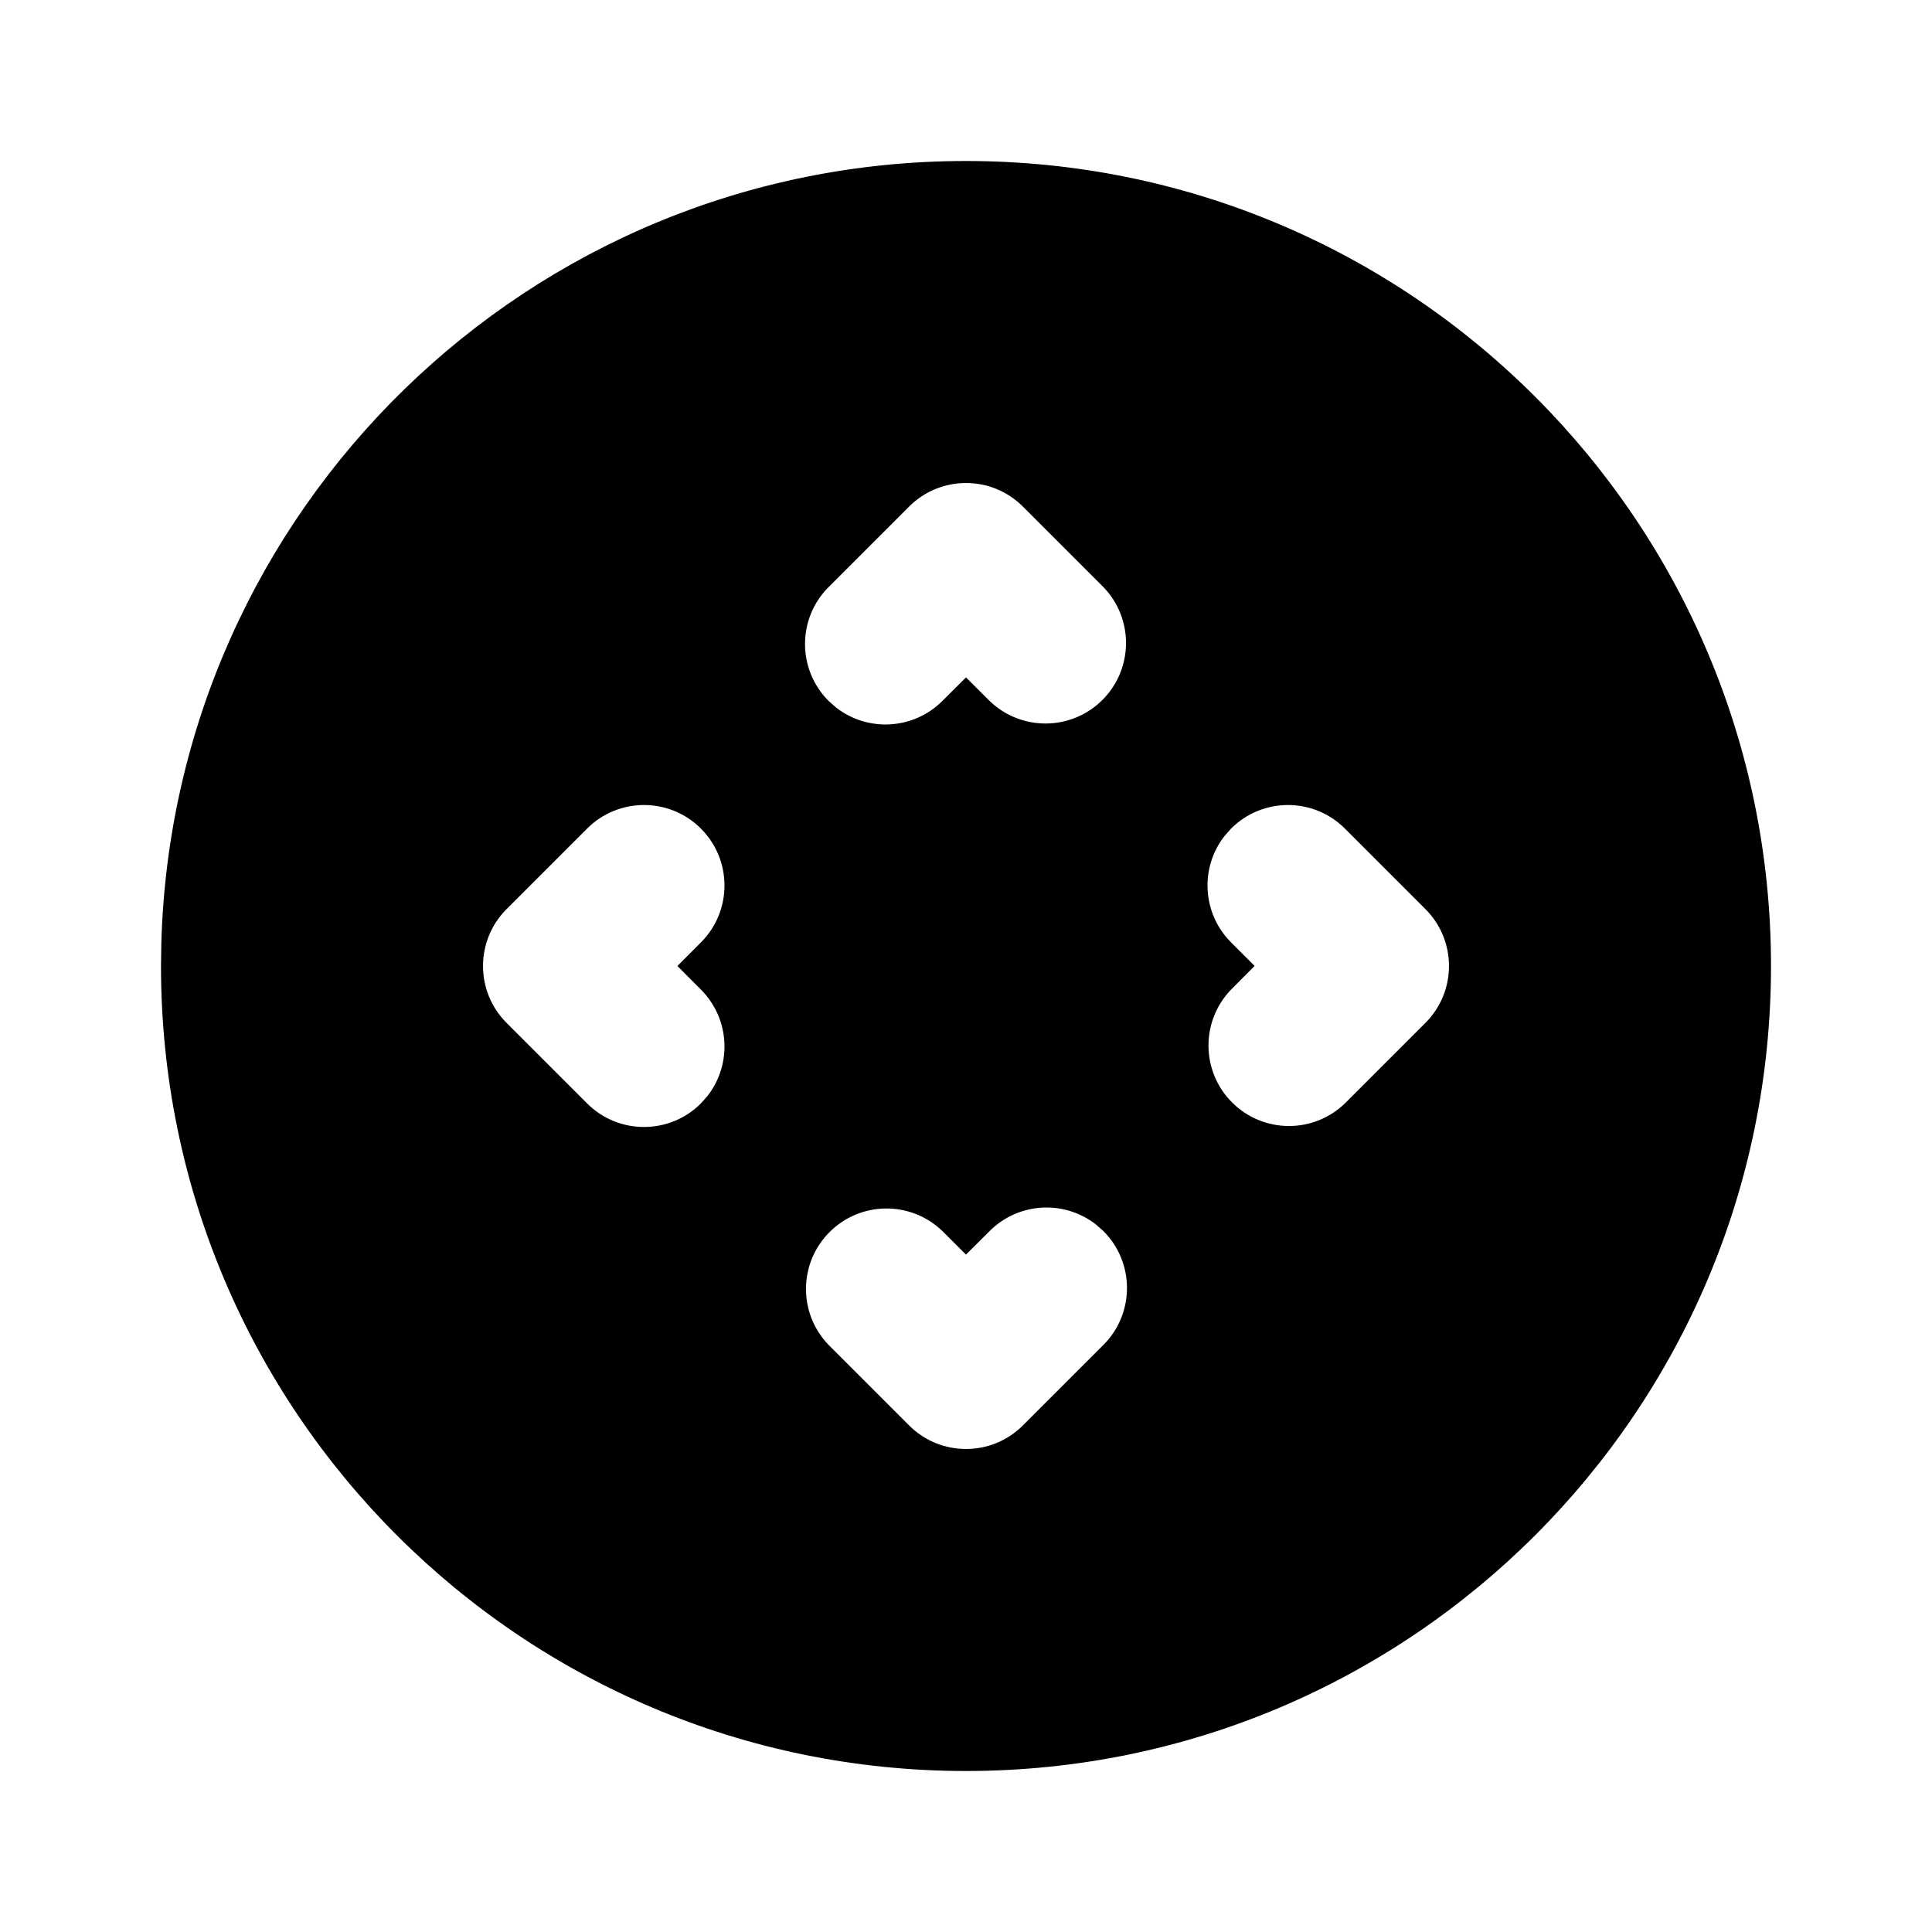
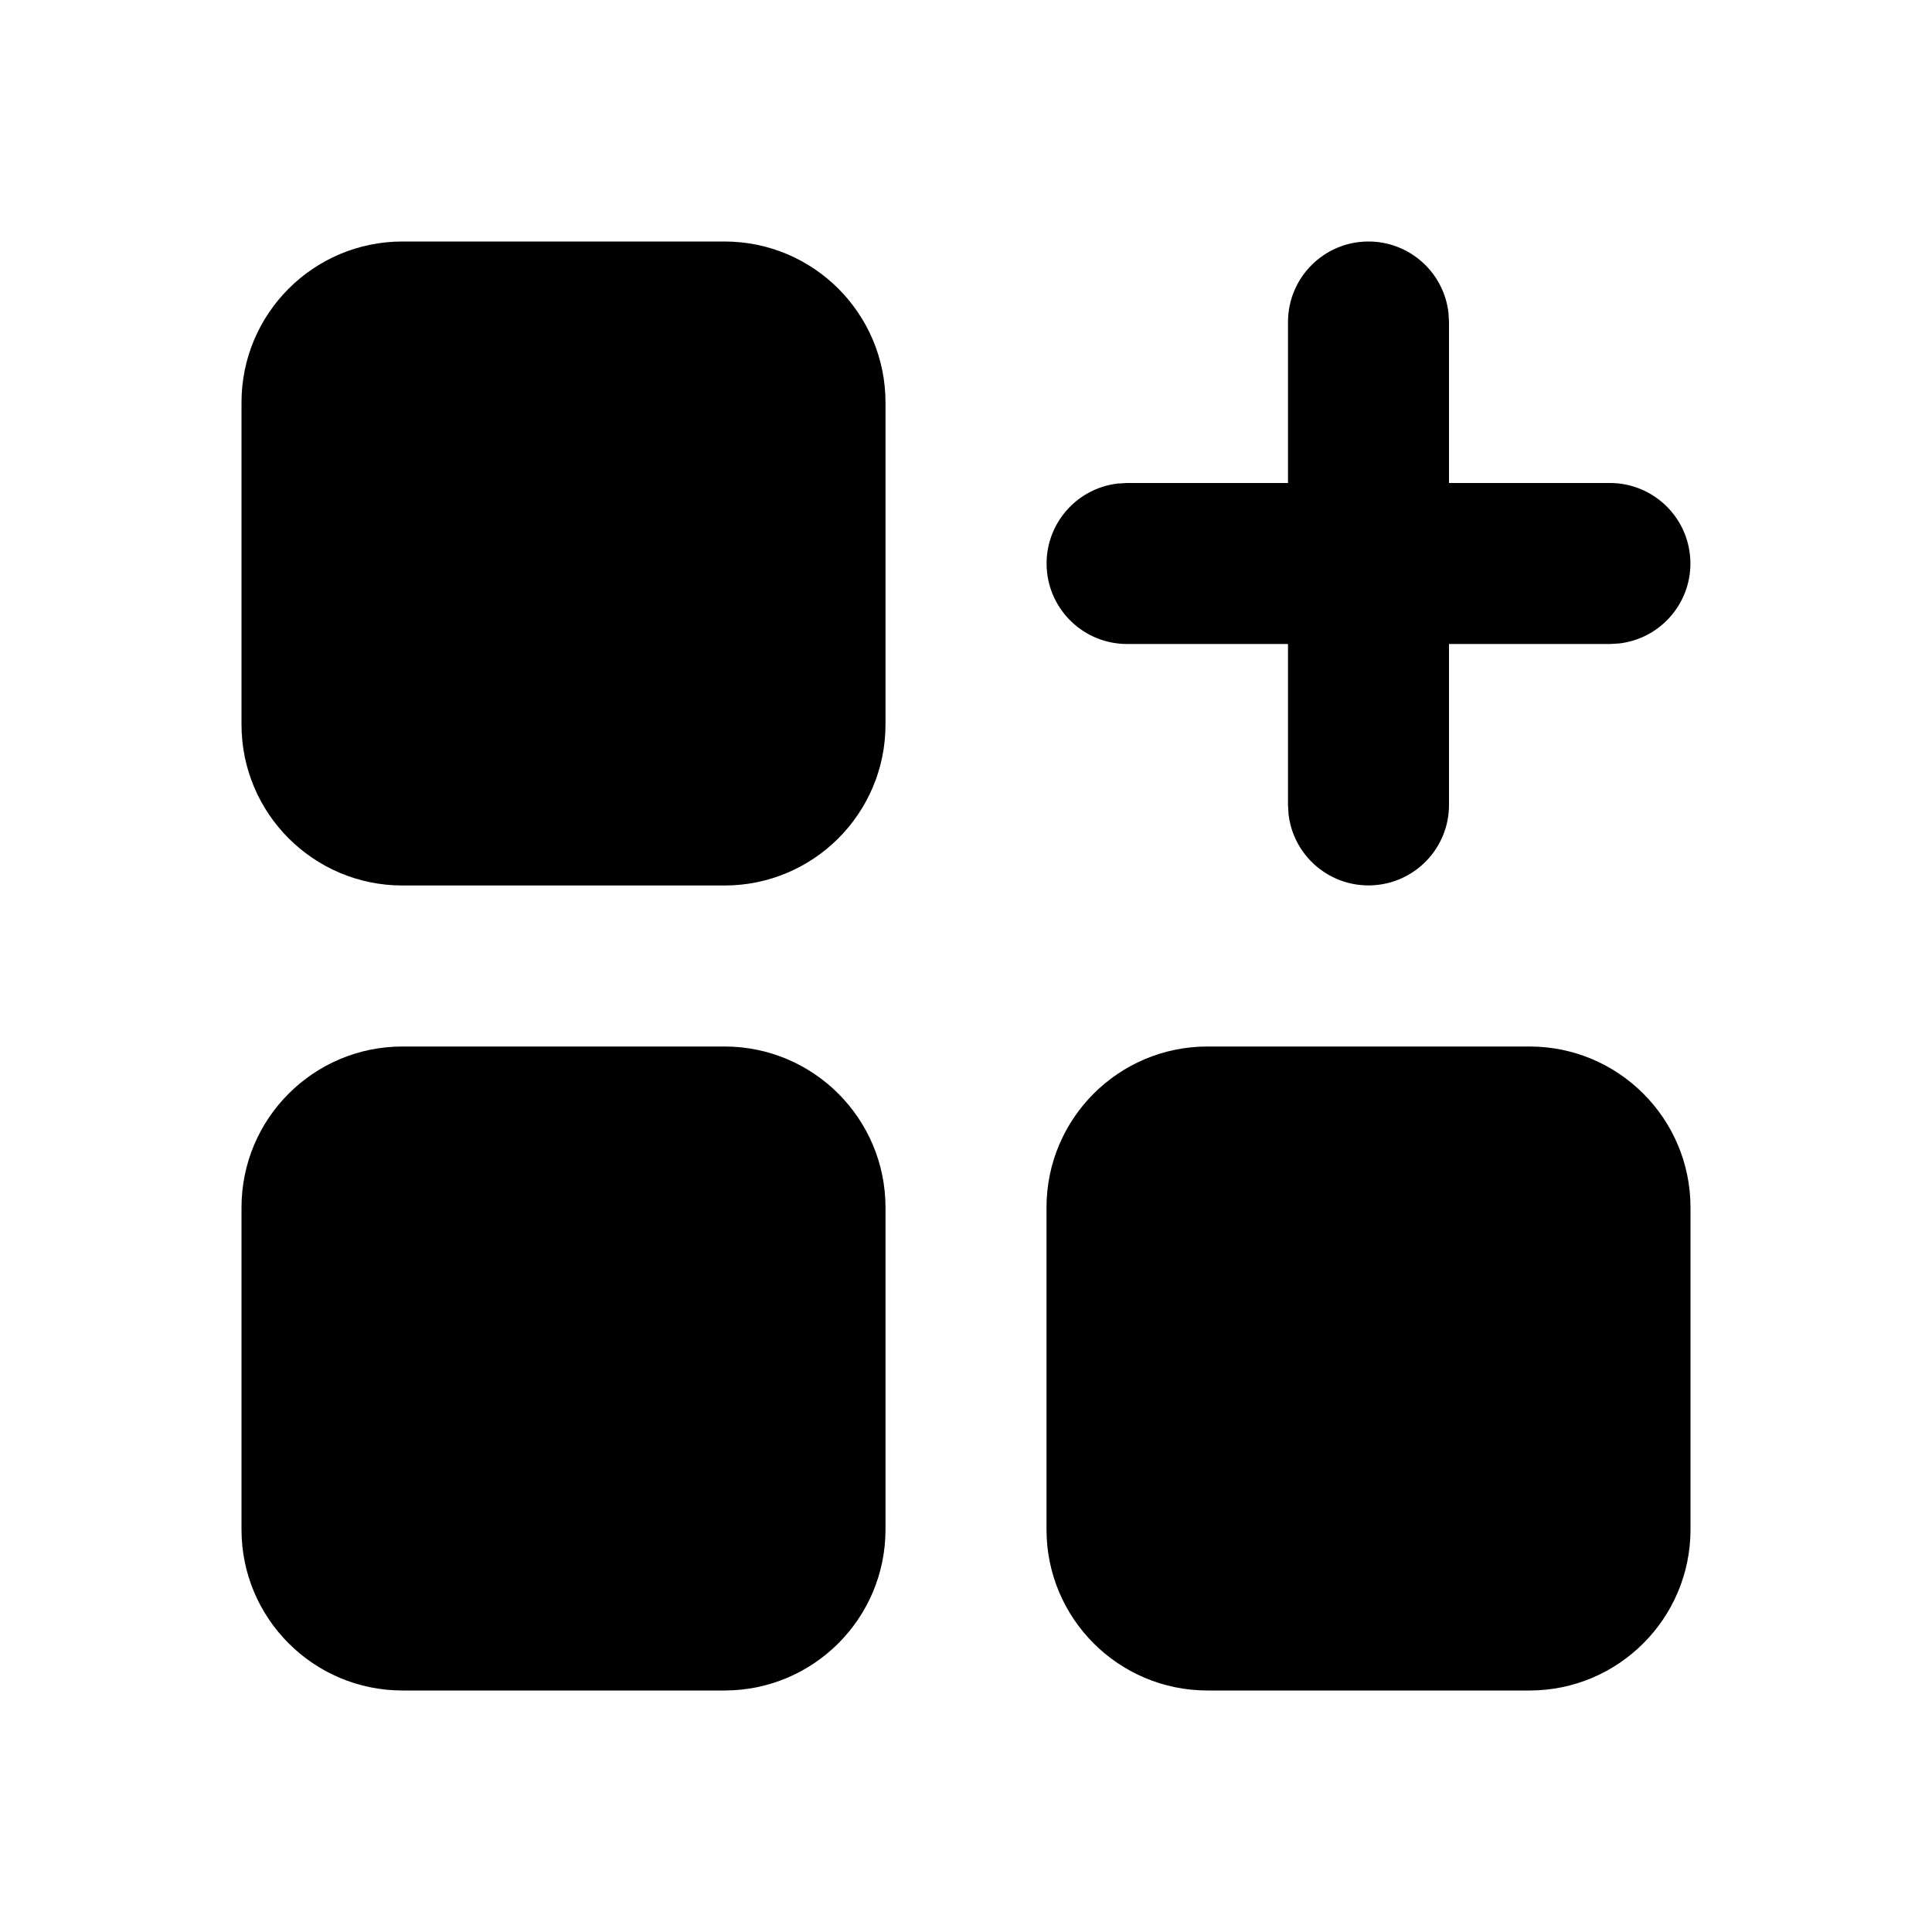
- <svg xmlns="http://www.w3.org/2000/svg" width="24" height="24" viewBox="0 0 24 24" fill="currentColor" class="icon icon-tabler icons-tabler-filled icon-tabler-direction-arrows">
+ <svg xmlns="http://www.w3.org/2000/svg" width="24" height="24" viewBox="0 0 24 24" fill="currentColor" class="icon icon-tabler icons-tabler-filled icon-tabler-apps">
  <path stroke="none" d="M0 0h24v24H0z" fill="none" />
-   <path d="M12 2c5.523 0 10 4.477 10 10a10 10 0 0 1 -20 0l.004 -.28c.148 -5.393 4.566 -9.72 9.996 -9.72m-.293 13.293a1 1 0 0 0 -1.414 1.414l1 1a1 1 0 0 0 1.414 0l1 -1a1 1 0 0 0 0 -1.414l-.094 -.083a1 1 0 0 0 -1.32 .083l-.293 .292zm-3 -5a1 1 0 0 0 -1.414 0l-1 1a1 1 0 0 0 0 1.414l1 1a1 1 0 0 0 1.414 0l.083 -.094a1 1 0 0 0 -.083 -1.32l-.292 -.293l.292 -.293a1 1 0 0 0 0 -1.414m8 0a1 1 0 0 0 -1.414 0l-.083 .094a1 1 0 0 0 .083 1.32l.292 .292l-.292 .294a1 1 0 0 0 1.414 1.414l1 -1a1 1 0 0 0 0 -1.414zm-4 -4a1 1 0 0 0 -1.414 0l-1 1a1 1 0 0 0 0 1.414l.094 .083a1 1 0 0 0 1.32 -.083l.293 -.292l.293 .292a1 1 0 0 0 1.414 -1.414z" />
+   <path d="M9 3h-4a2 2 0 0 0 -2 2v4a2 2 0 0 0 2 2h4a2 2 0 0 0 2 -2v-4a2 2 0 0 0 -2 -2z" />
+   <path d="M9 13h-4a2 2 0 0 0 -2 2v4a2 2 0 0 0 2 2h4a2 2 0 0 0 2 -2v-4a2 2 0 0 0 -2 -2z" />
+   <path d="M19 13h-4a2 2 0 0 0 -2 2v4a2 2 0 0 0 2 2h4a2 2 0 0 0 2 -2v-4a2 2 0 0 0 -2 -2z" />
+   <path d="M17 3a1 1 0 0 1 .993 .883l.007 .117v2h2a1 1 0 0 1 .117 1.993l-.117 .007h-2v2a1 1 0 0 1 -1.993 .117l-.007 -.117v-2h-2a1 1 0 0 1 -.117 -1.993l.117 -.007h2v-2a1 1 0 0 1 1 -1z" />
</svg>
